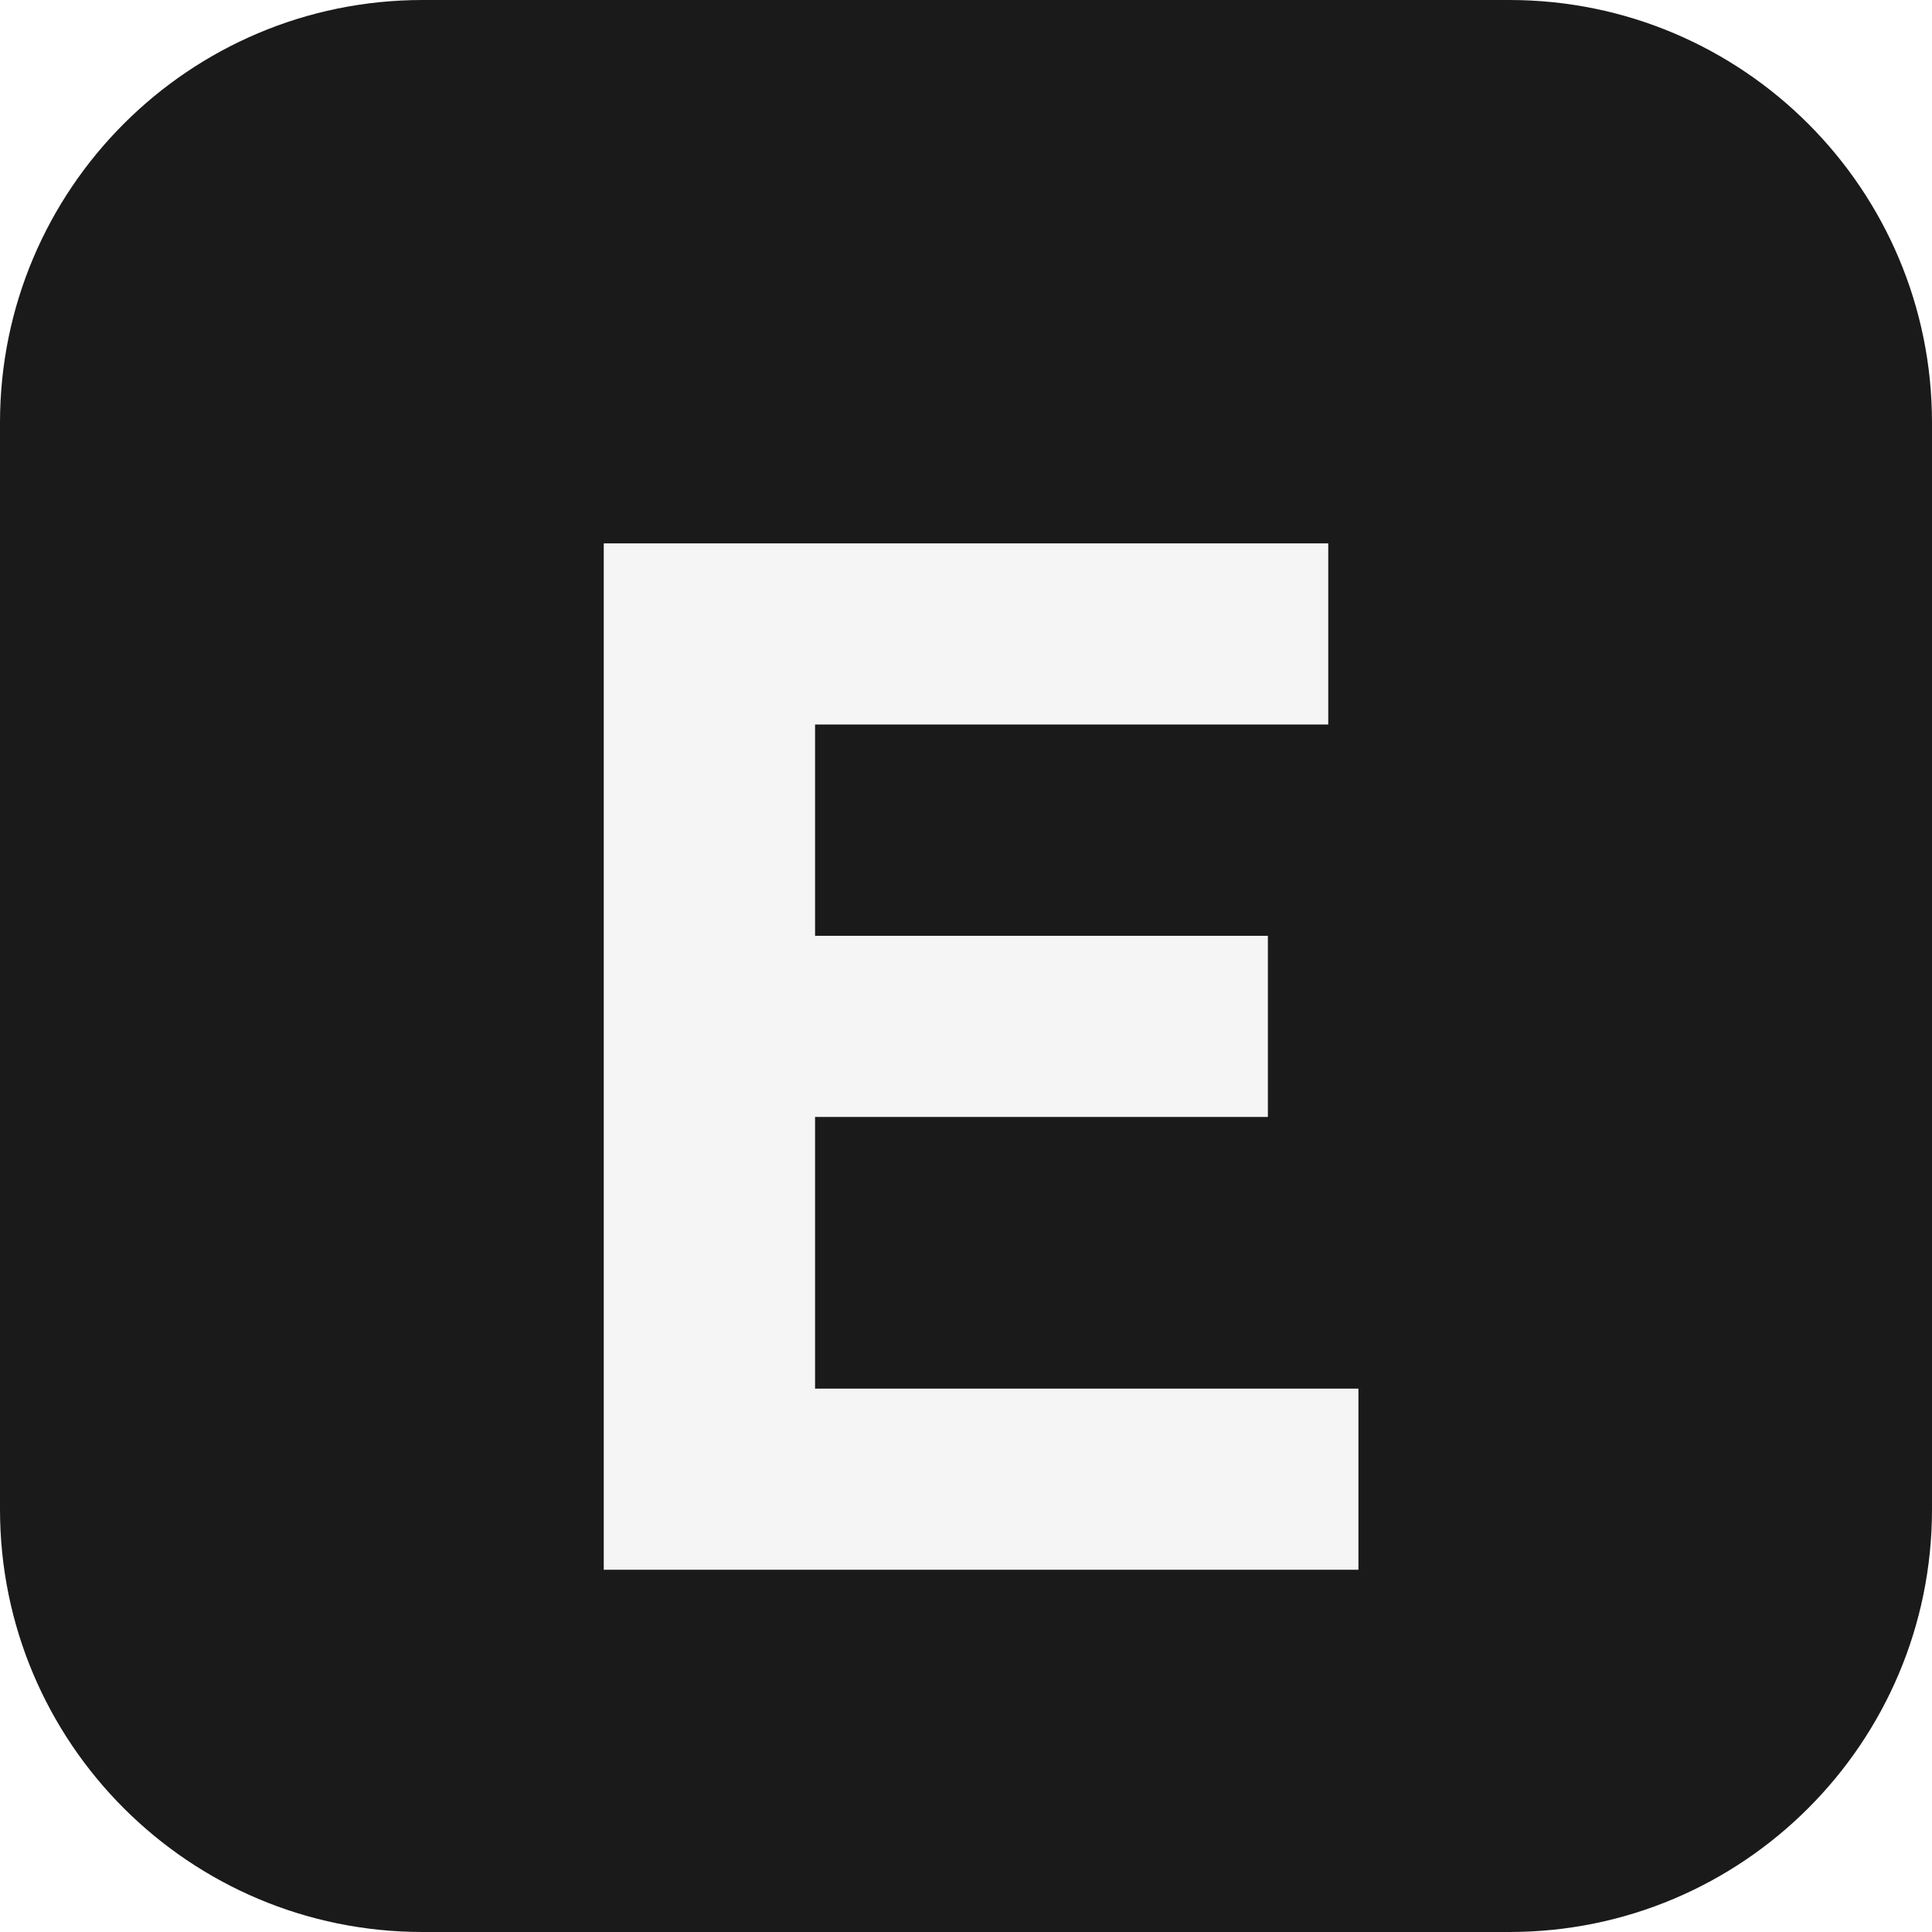
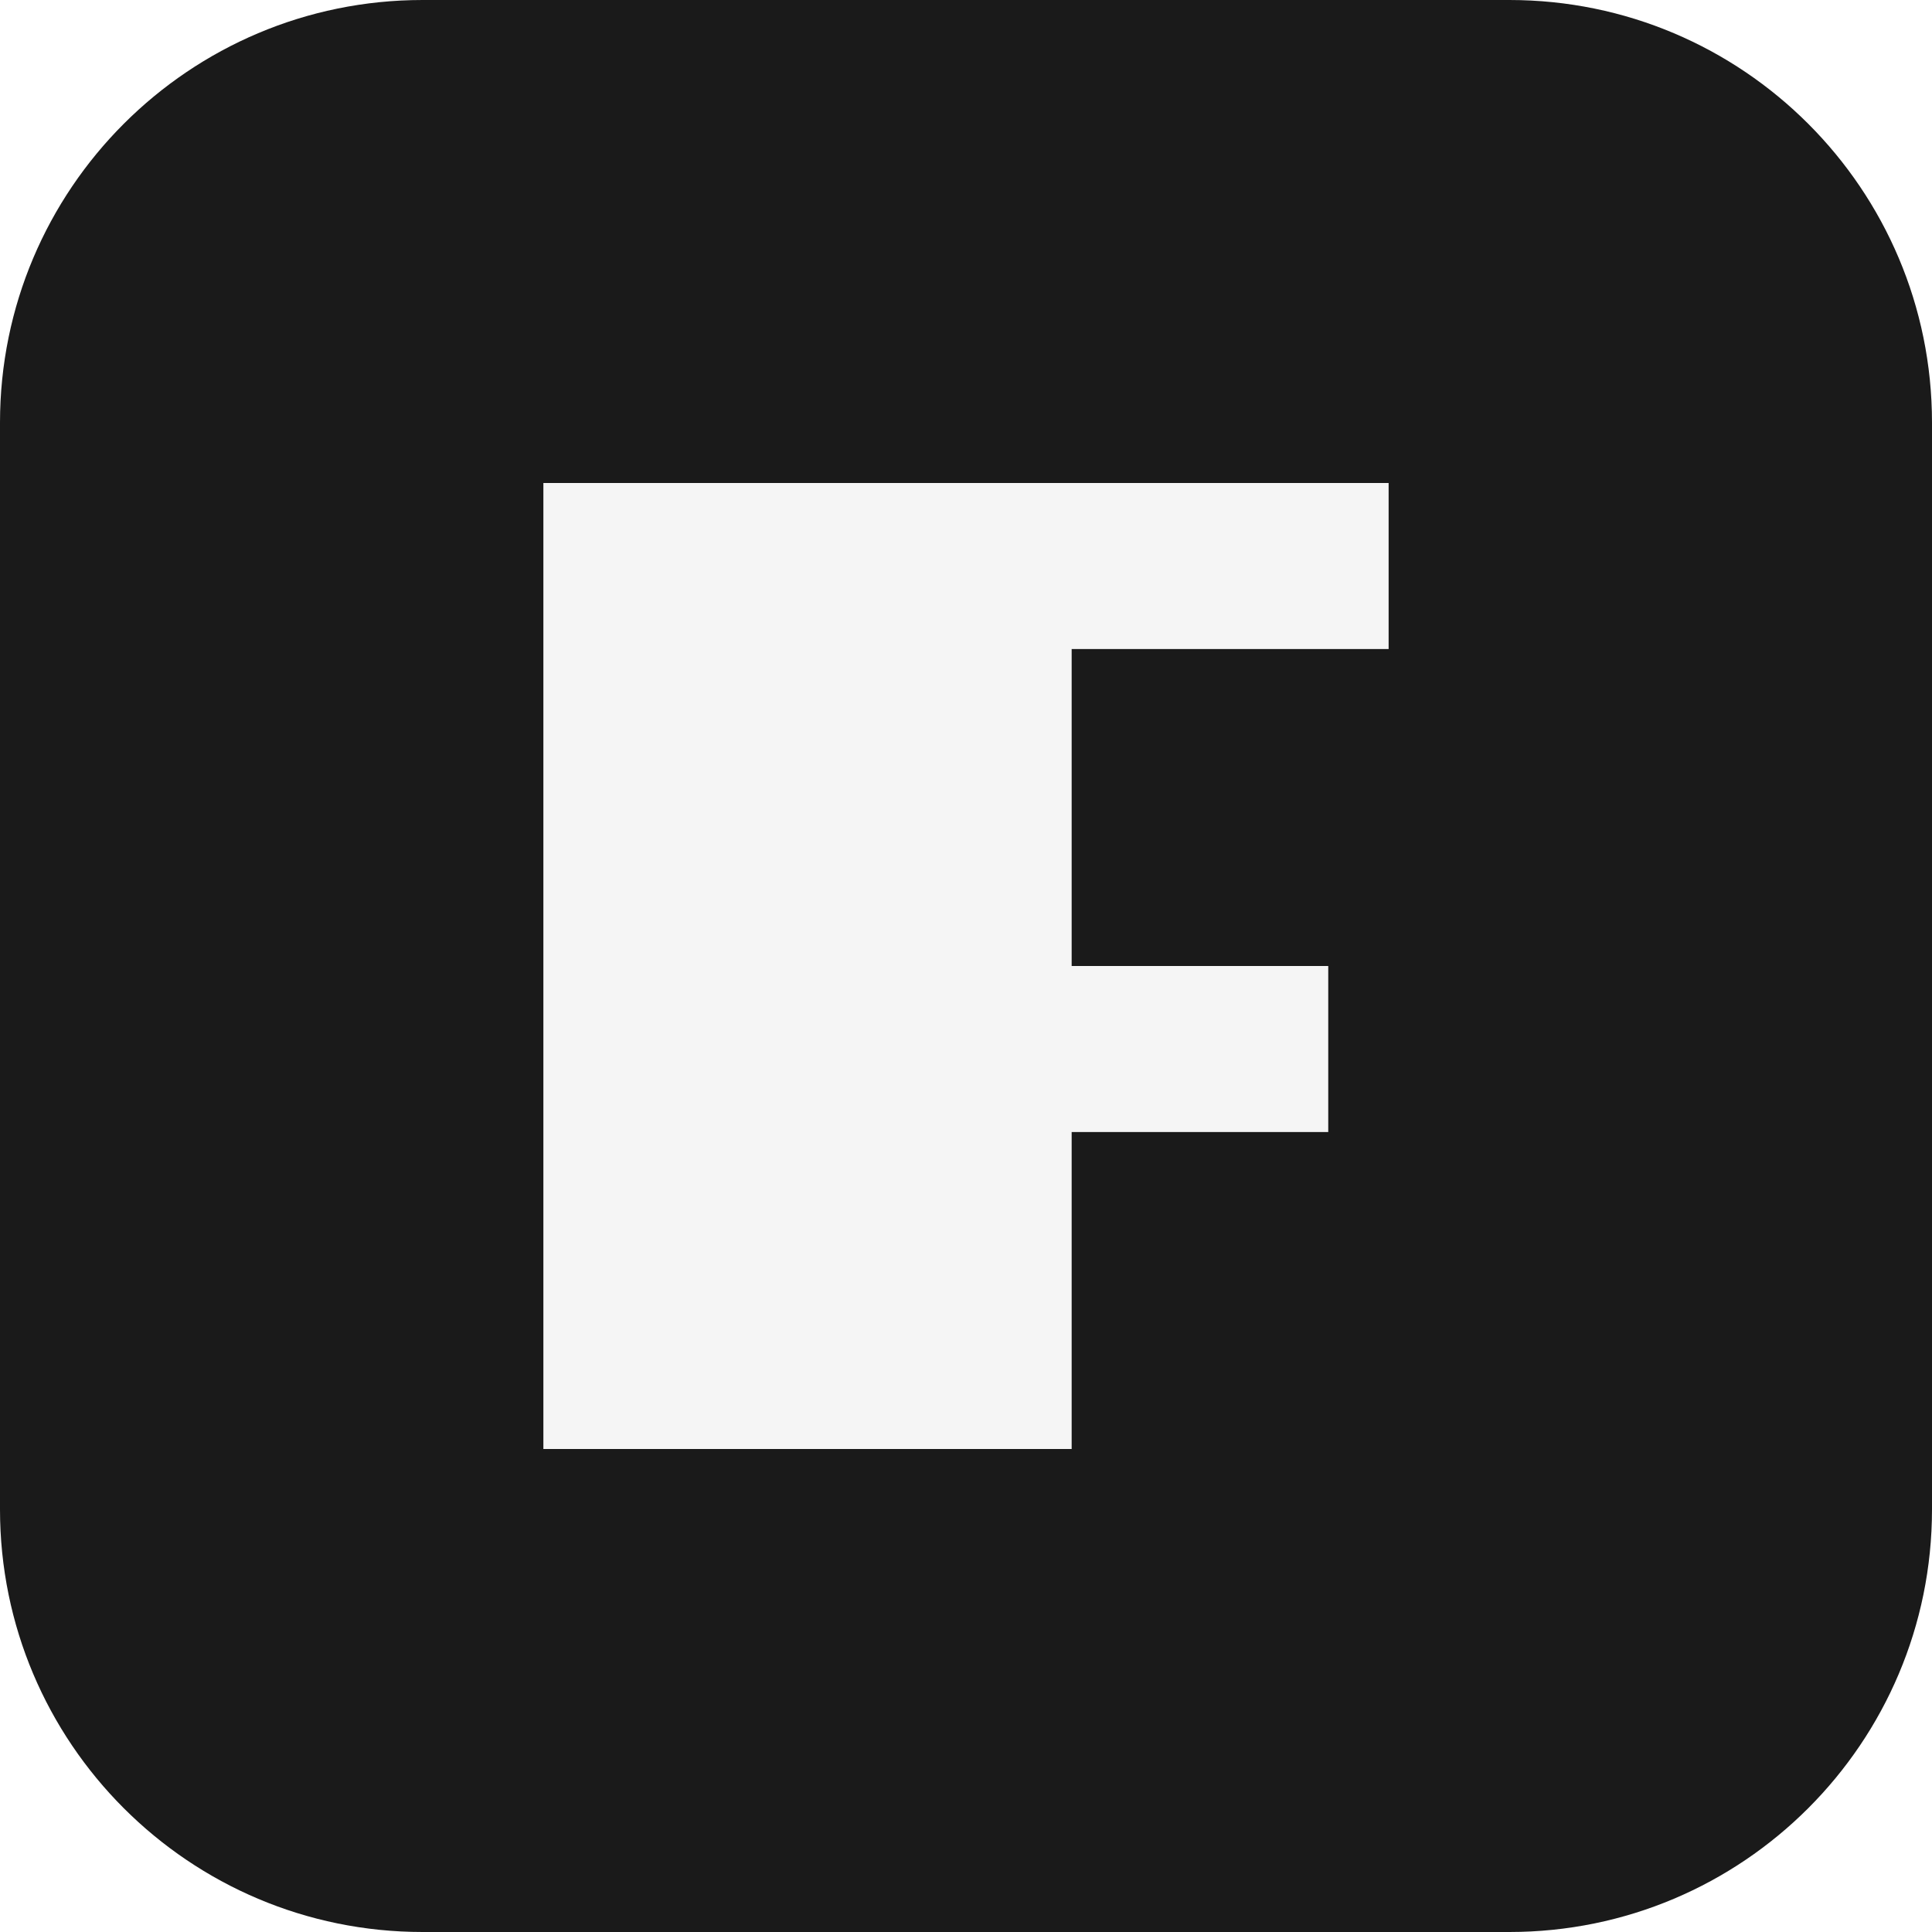
- <svg xmlns="http://www.w3.org/2000/svg" viewBox="0 0 64 64" role="img" aria-label="站点图标">
+ <svg xmlns="http://www.w3.org/2000/svg" viewBox="0 0 64 64" role="img" aria-label="Xi">
  <rect width="64" height="64" rx="14" fill="#1a1a1a" />
-   <path d="M20 18h24v6H27v7h15v6H27v9h18v6H20z" fill="#f5f5f5" />
+   <path d="M18 16h28v5.5H35.5V32H44v5.5H35.5V48H18z" fill="#f5f5f5" />
</svg>
